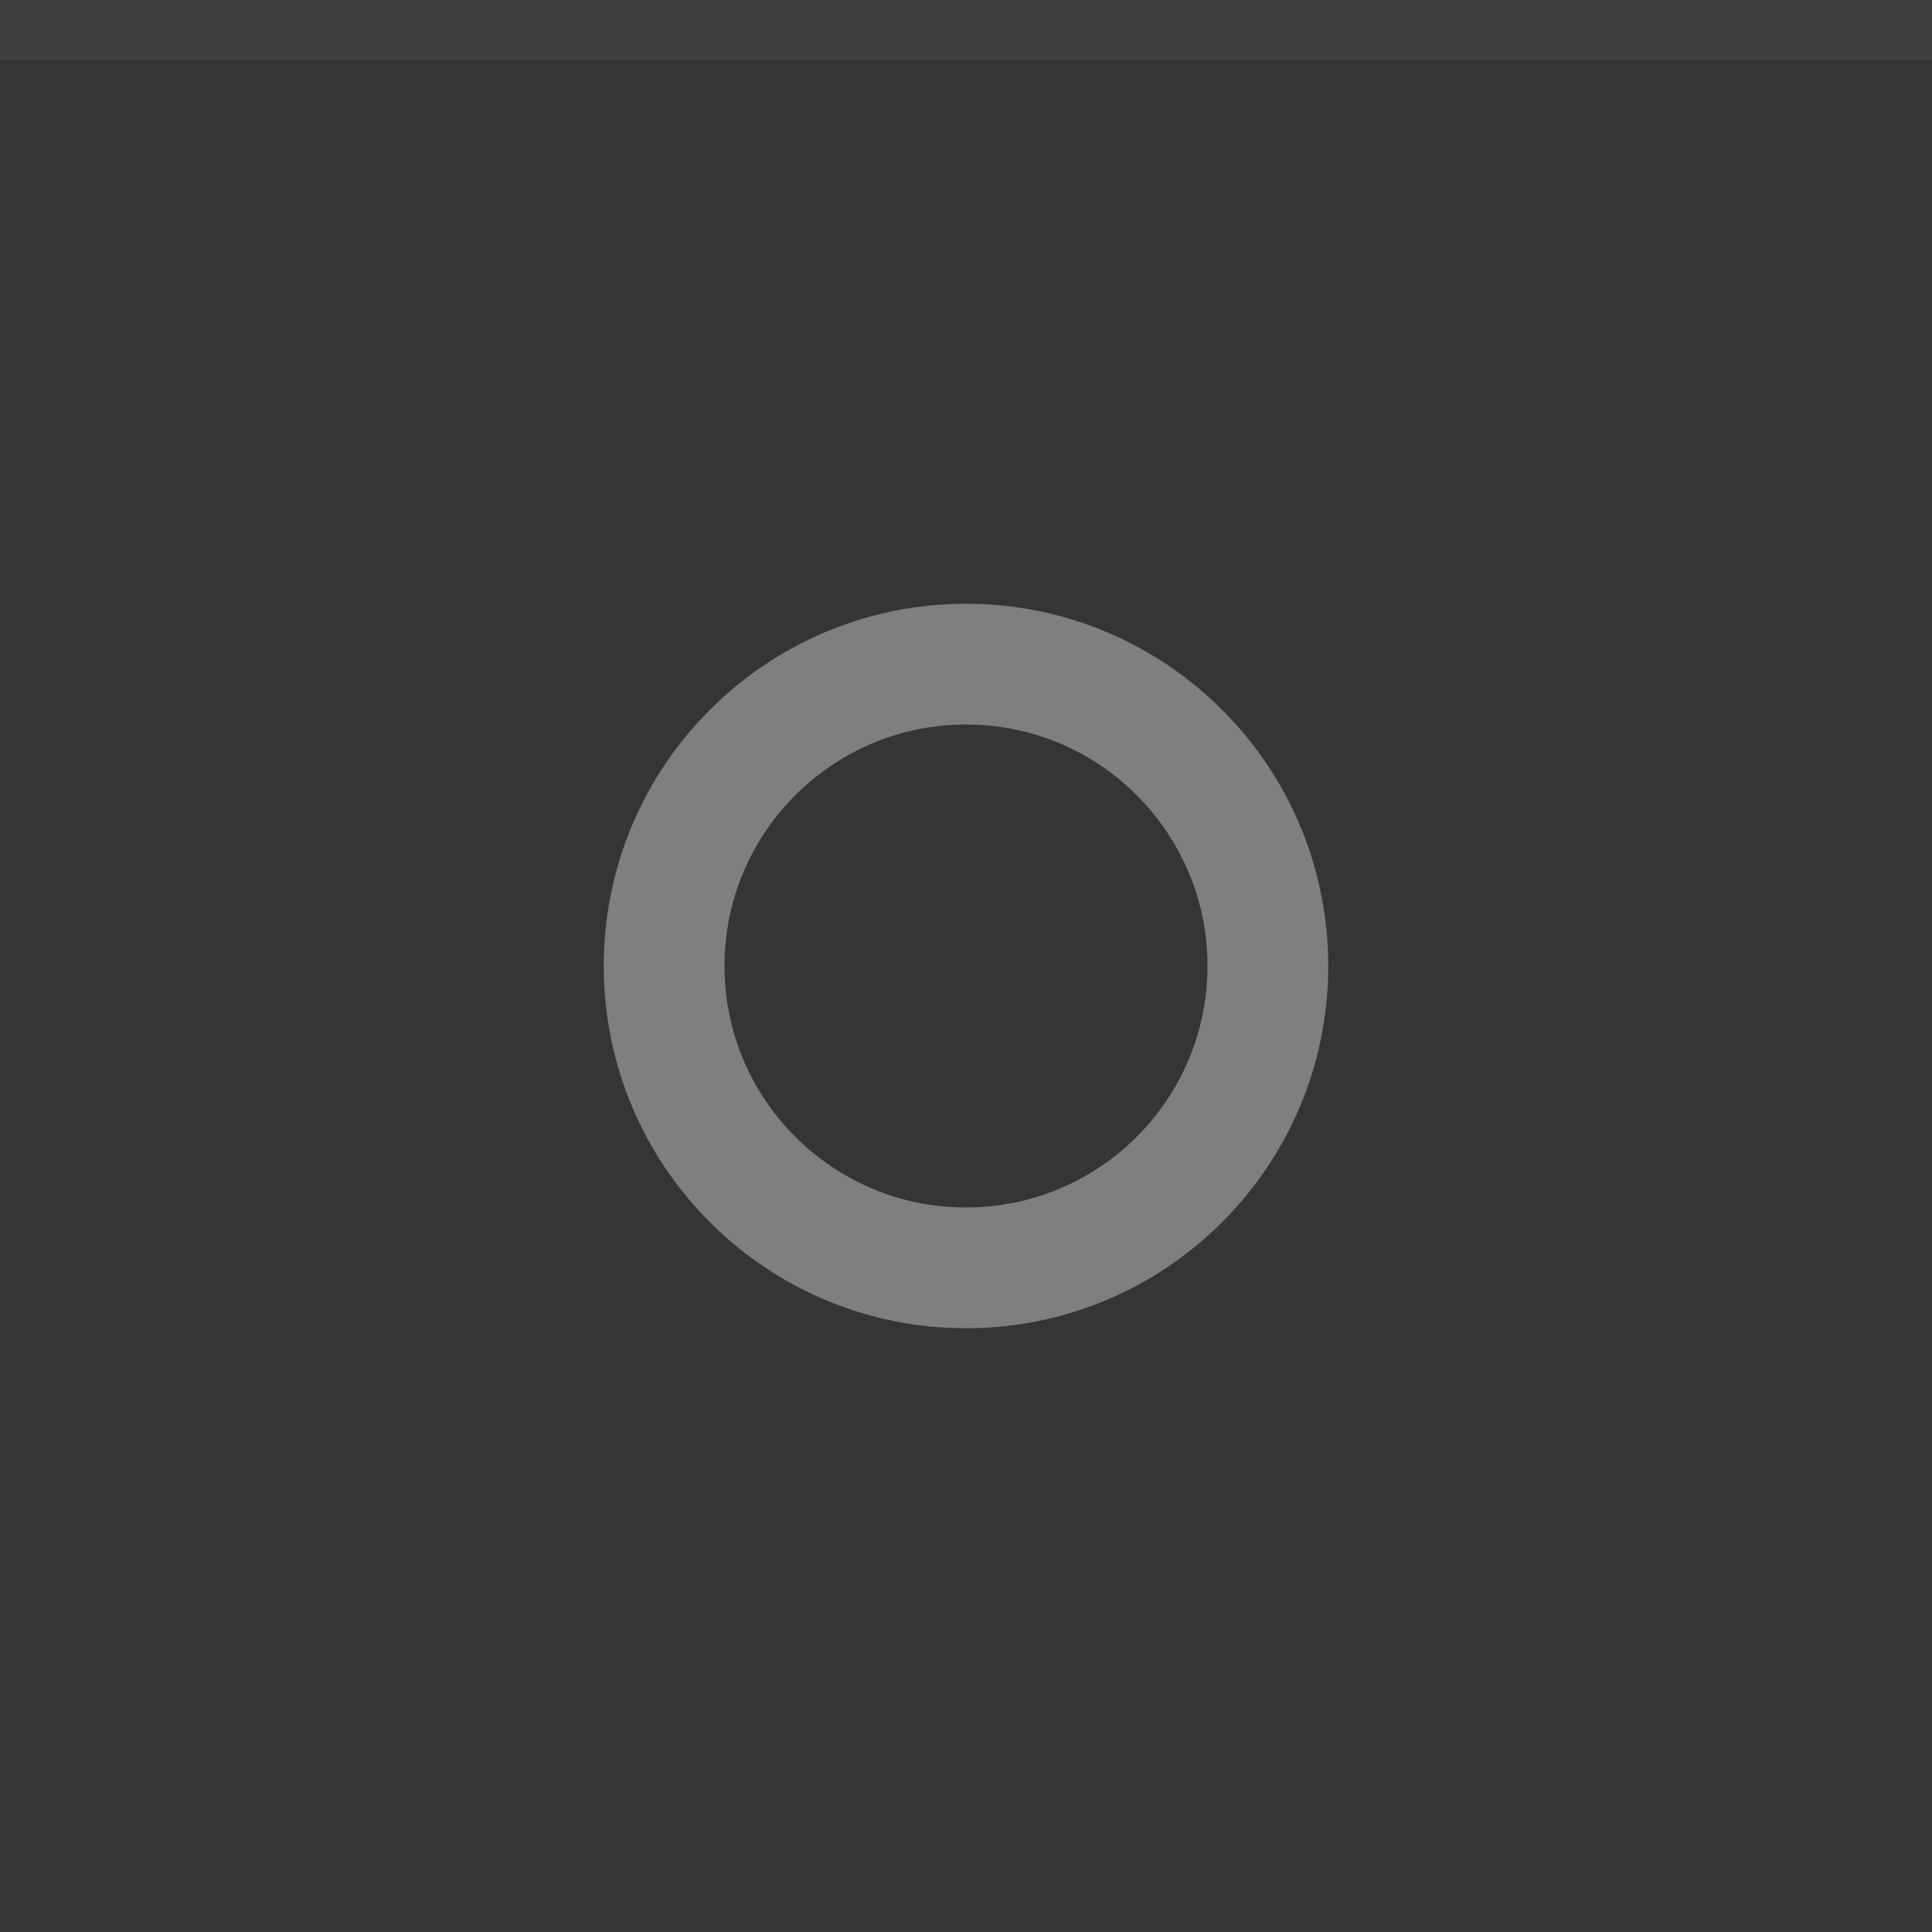
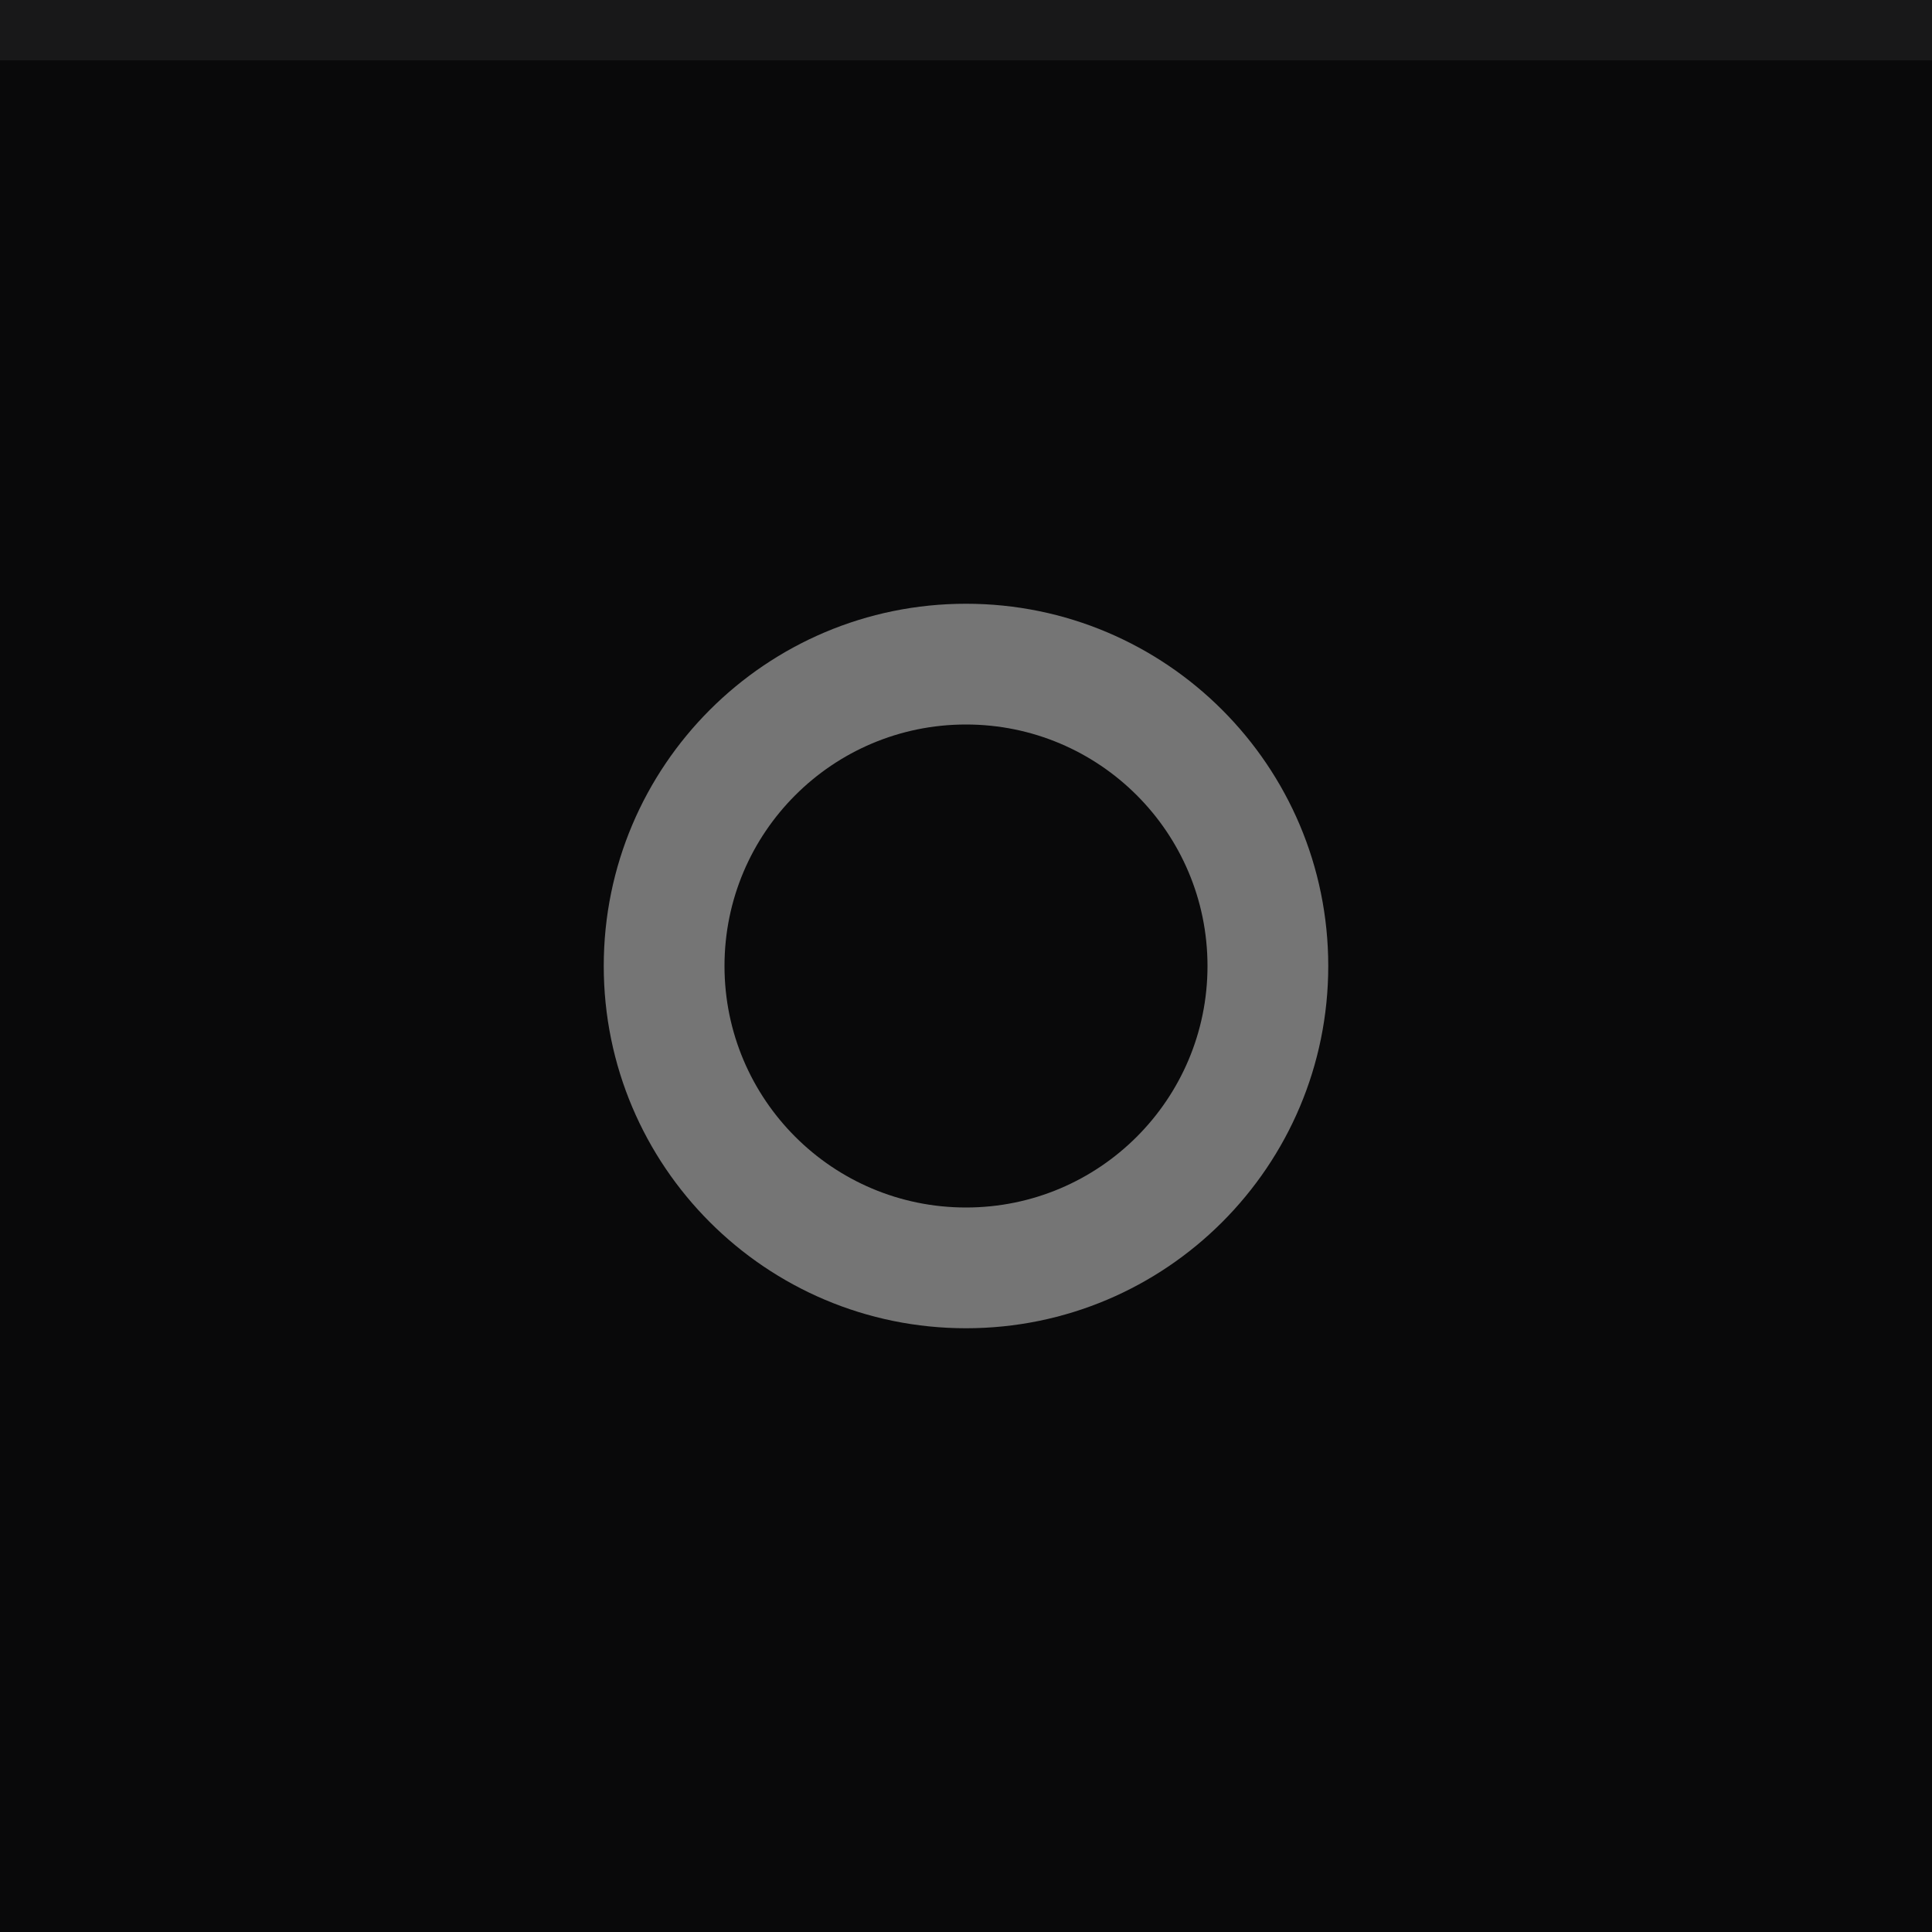
<svg xmlns="http://www.w3.org/2000/svg" width="32" height="32" viewBox="0 0 32 32">
-   <rect width="32" height="32" fill="#353535" />
-   <rect width="32" height="1" fill="#9e9e9e" fill-opacity="0.1" />
-   <g fill="#9e9e9e" opacity="0.7">
+   <rect width="32" height="32" fill="#09090a" />
+   <rect width="32" height="1" fill="#a3a3a3" fill-opacity="0.1" />
+   <g fill="#a3a3a3" opacity="0.7">
    <circle cx="16" cy="16" r="12" opacity="0" />
    <path d="m16 10a6 6 0 0 0 -6 6 6 6 0 0 0 6 6 6 6 0 0 0 6 -6 6 6 0 0 0 -6 -6zm0 2a4 4 0 0 1 4 4 4 4 0 0 1 -4 4 4 4 0 0 1 -4 -4 4 4 0 0 1 4 -4z" />
  </g>
</svg>
